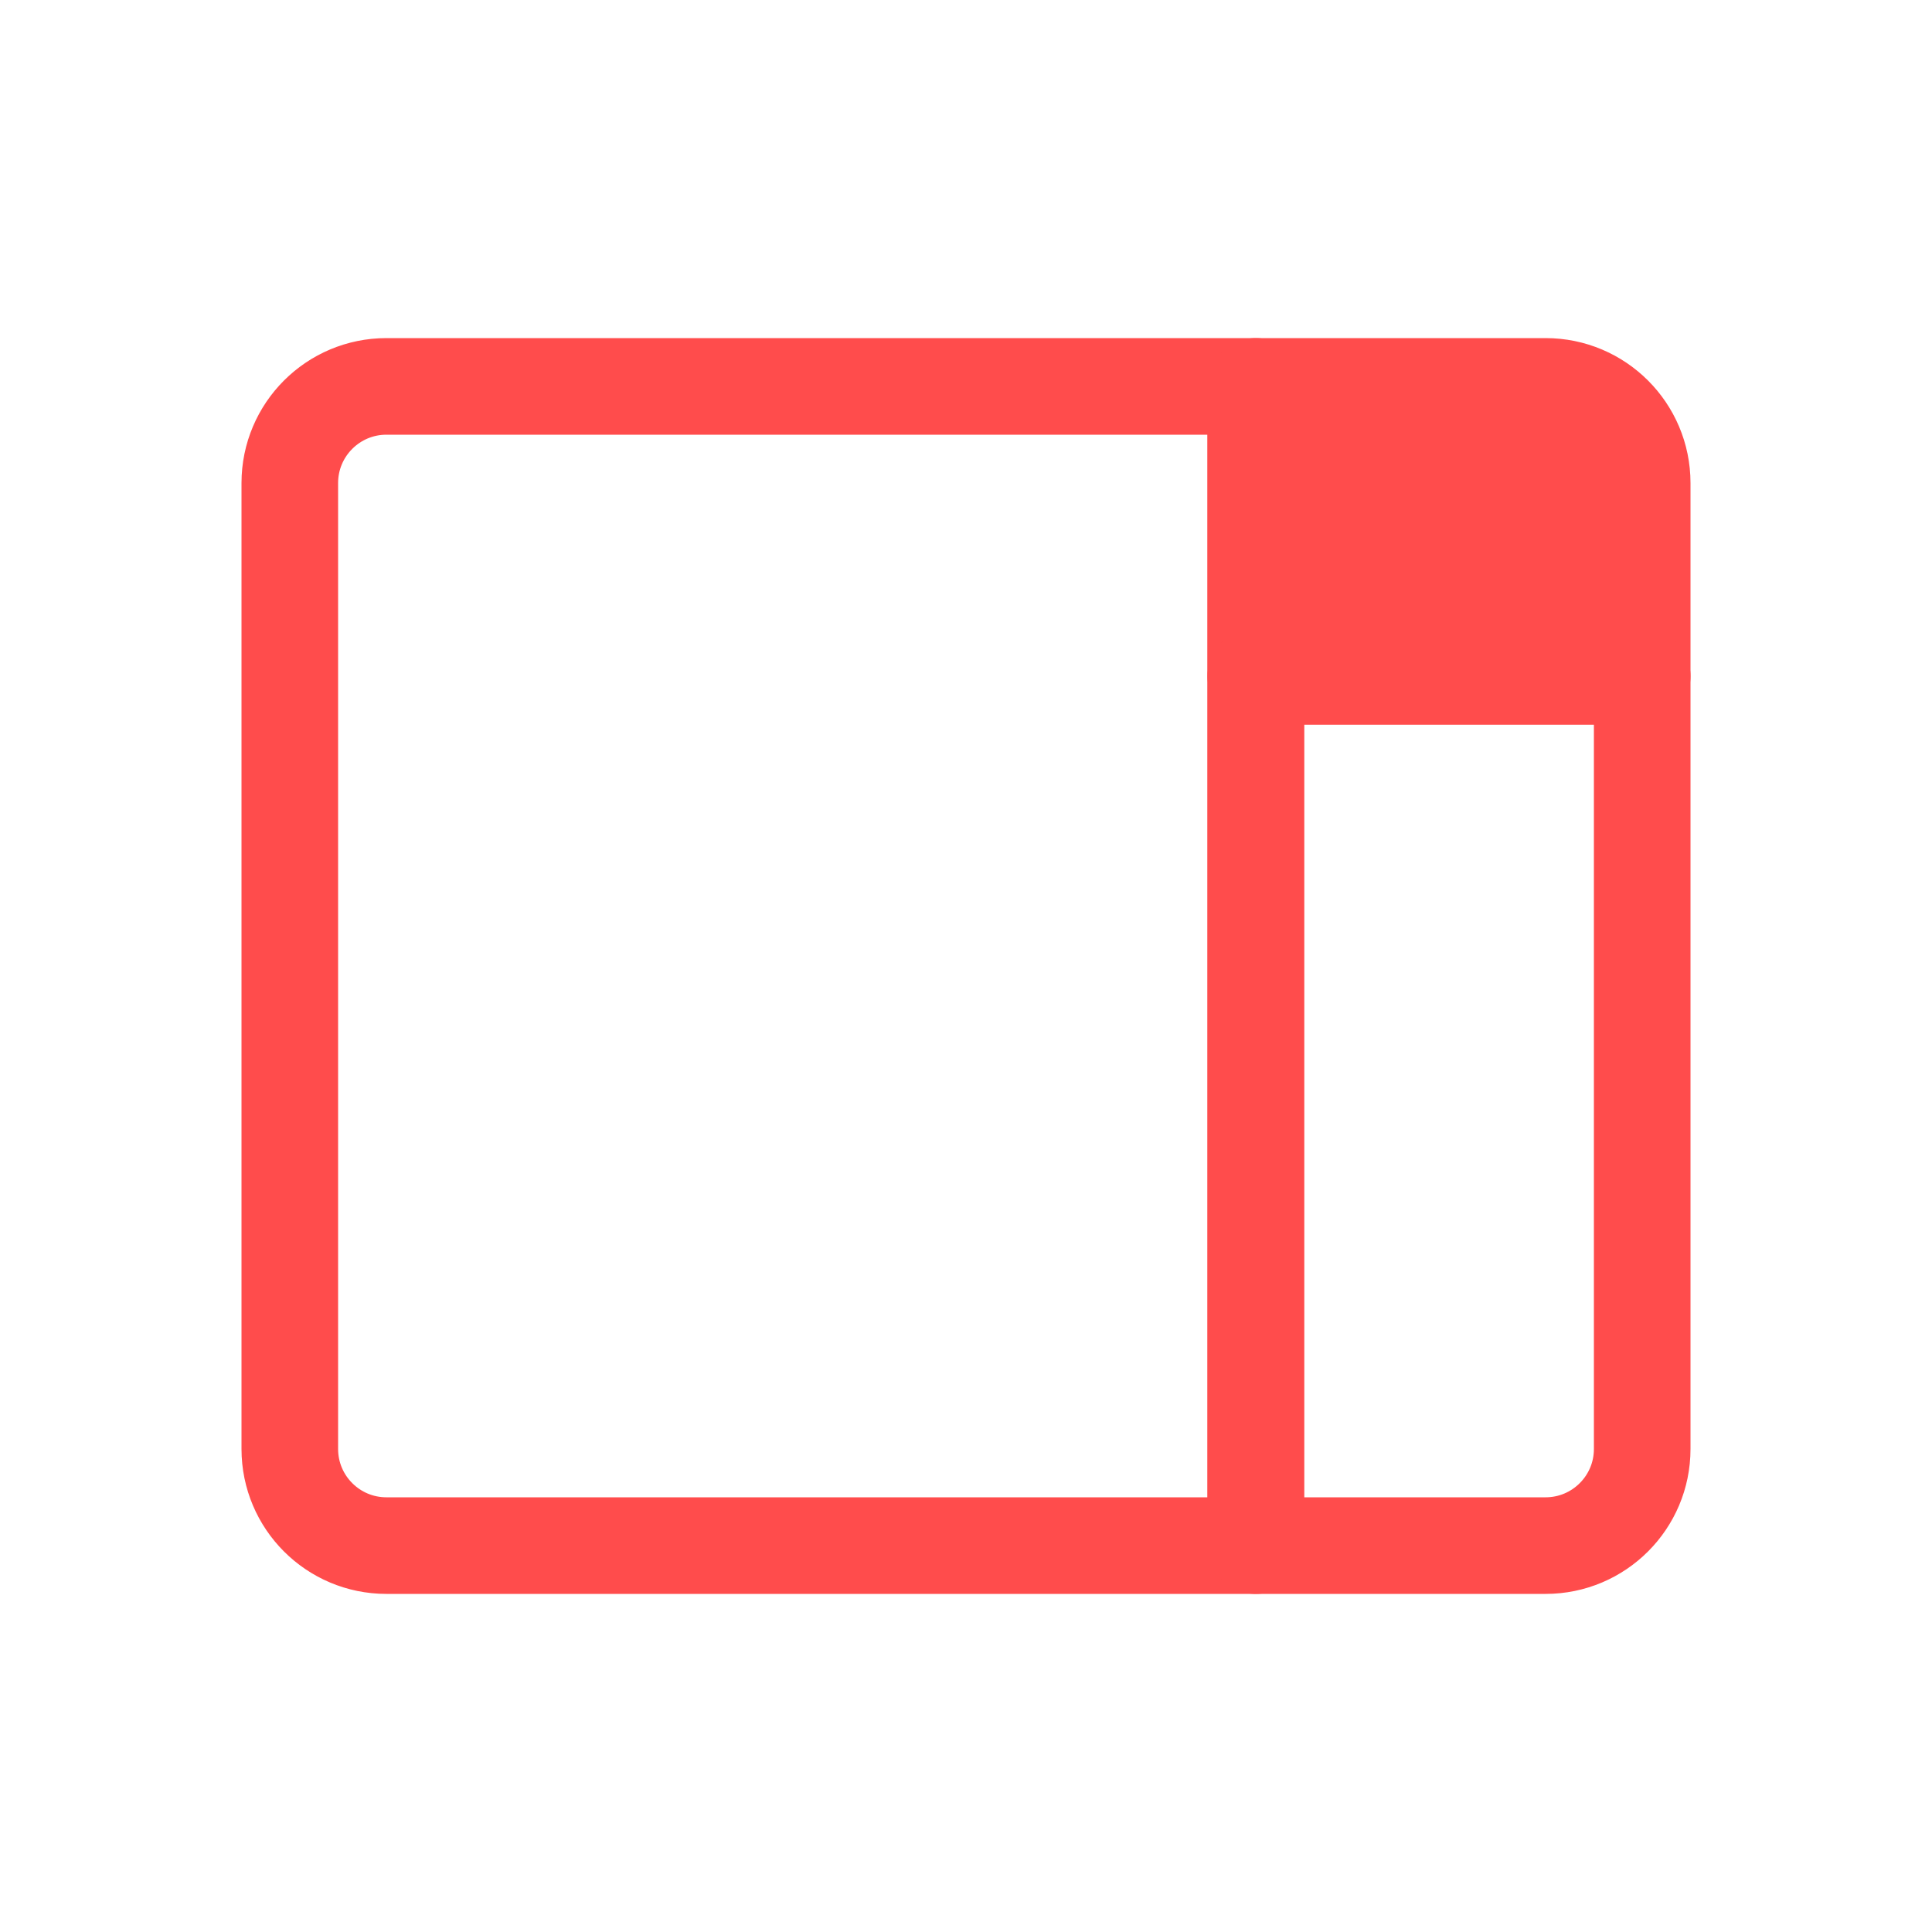
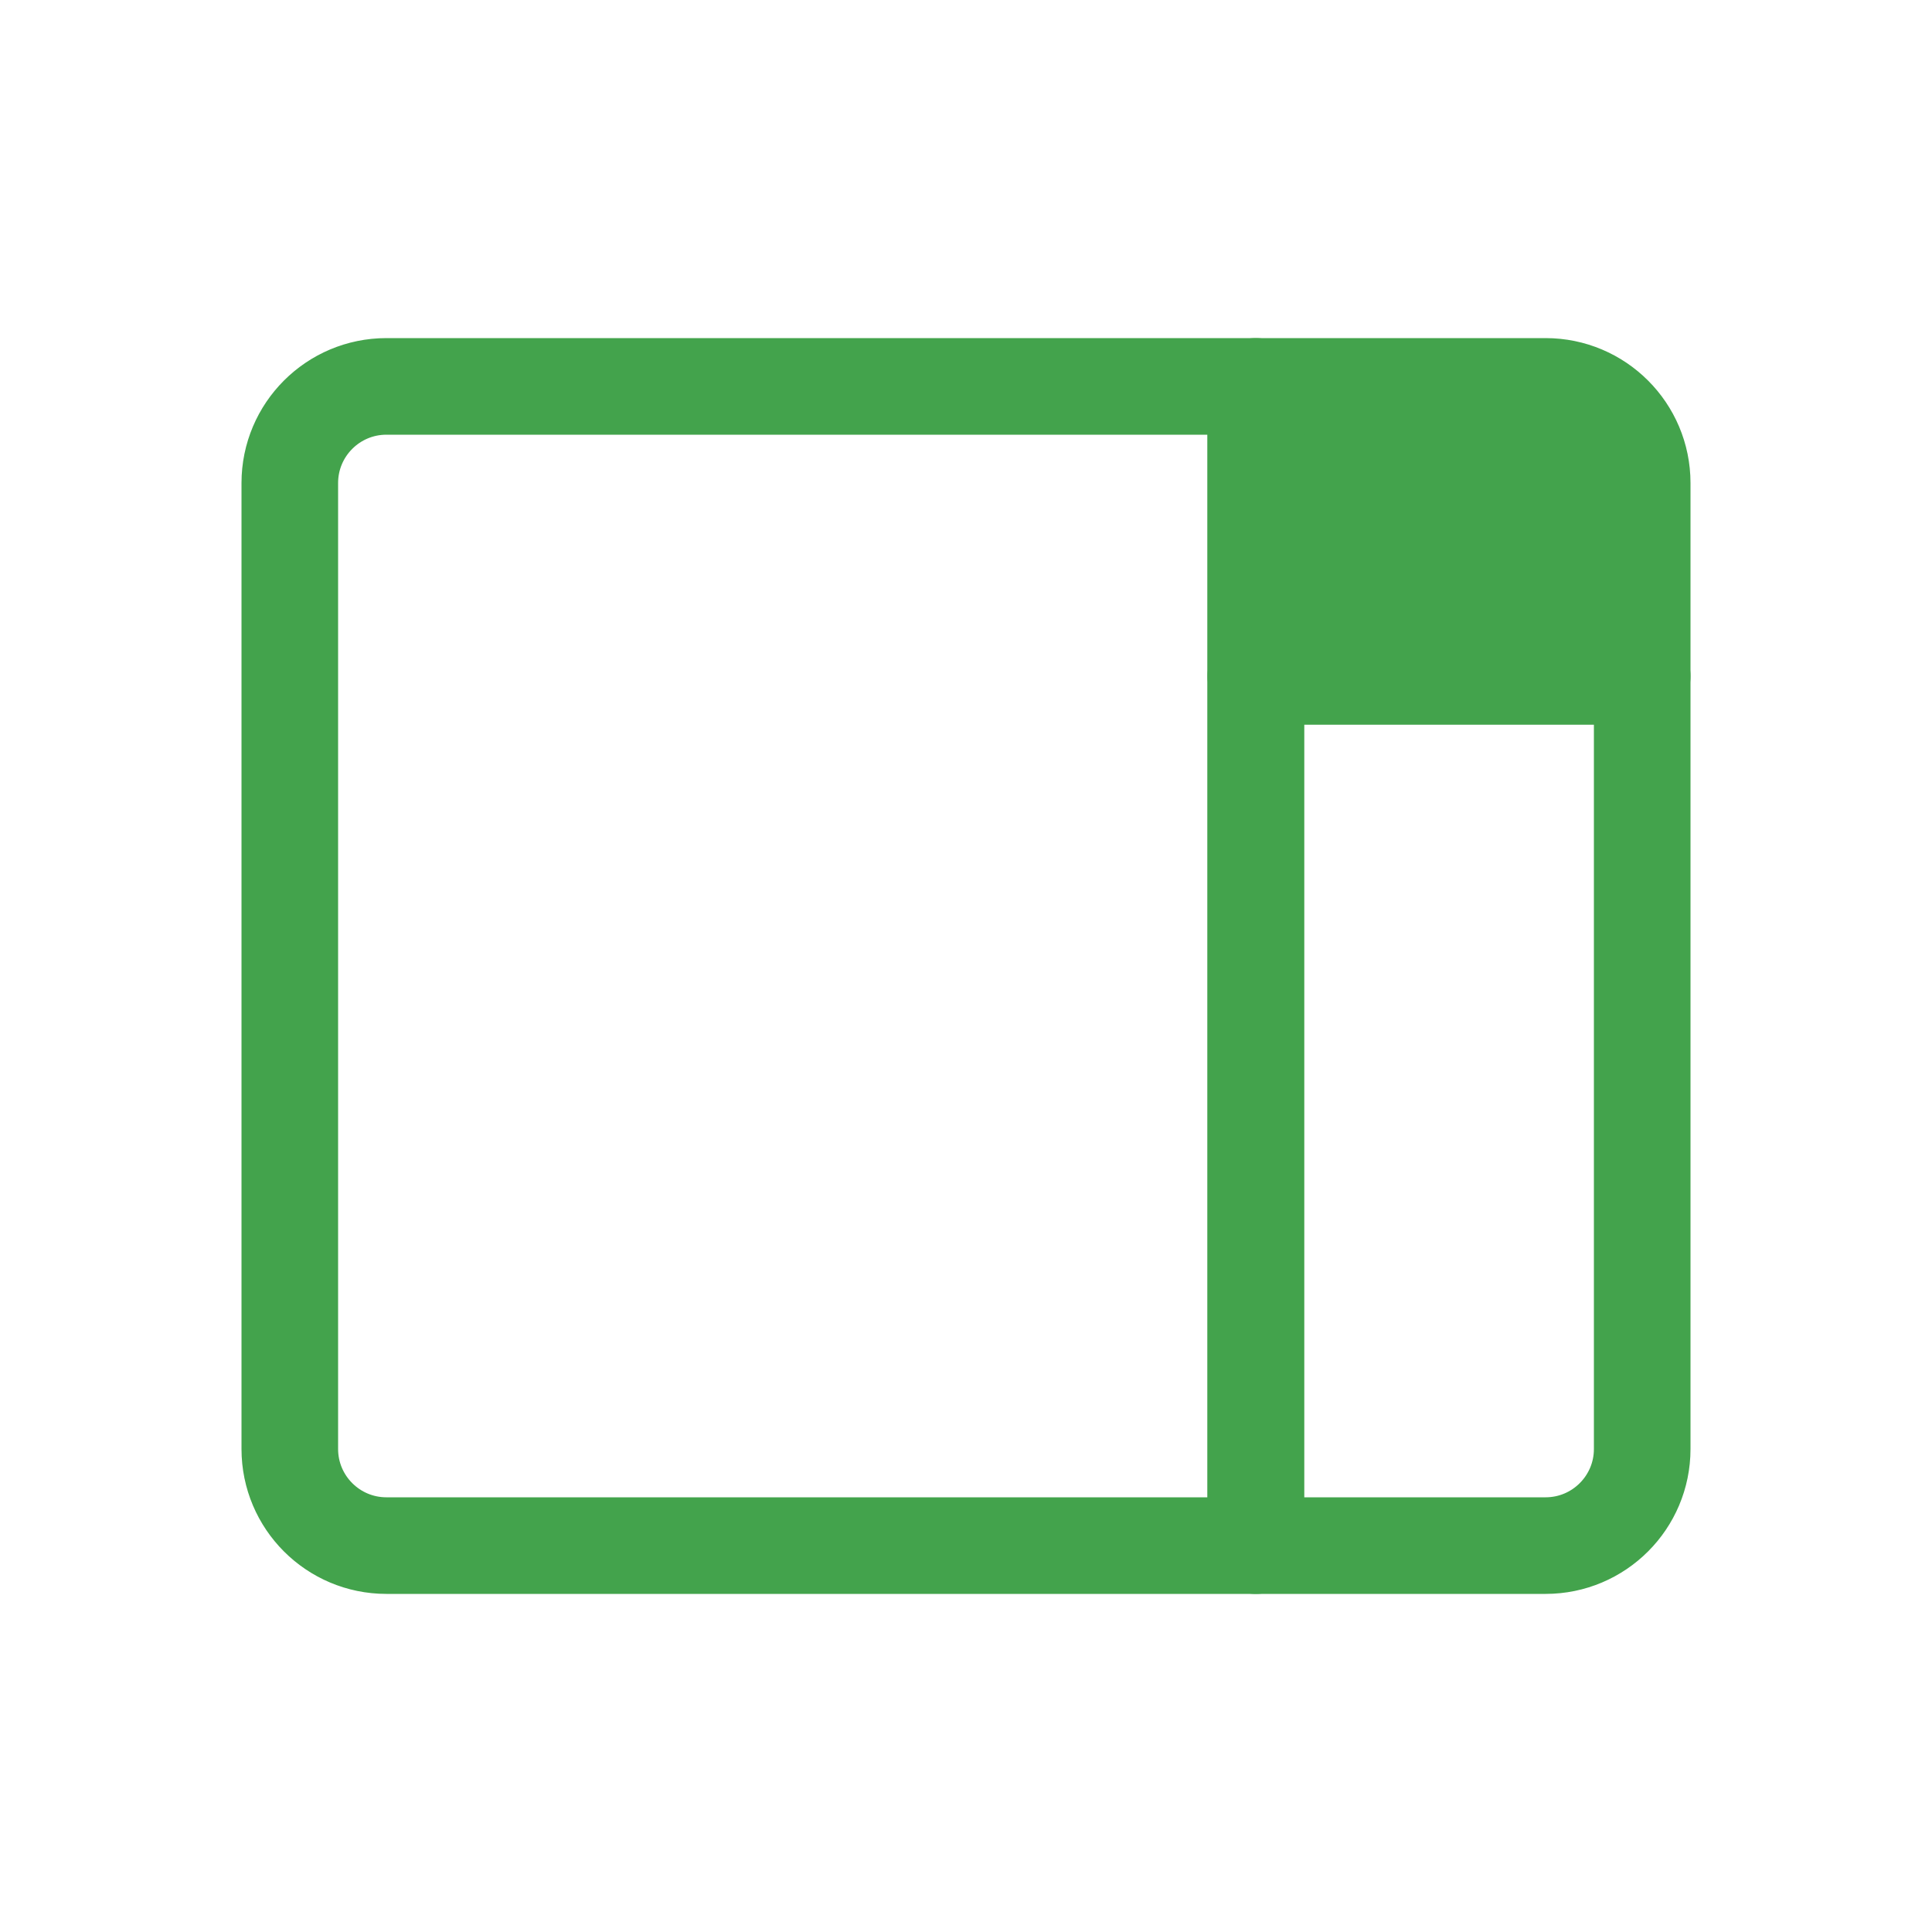
<svg xmlns="http://www.w3.org/2000/svg" width="20px" height="20px" viewBox="0 0 20 20" version="1.1">
  <defs />
  <g id="Page-1" stroke="none" stroke-width="1" fill="none" fill-rule="evenodd" stroke-linecap="round" stroke-linejoin="round">
-     <g id="Small-Stage-(inactive)" stroke="#FF4C4C">
+     <g id="Small-Stage-(inactive)" stroke="#43a34c">
      <g id="small-stage-(inactive)" transform="translate(3, 4)">
        <path d="M1,0 L10,0 L10,12 L1,12 L1,12 C0.448,12 6.76353751e-17,11.552 0,11 L0,1 L0,1 C-6.76353751e-17,0.448 0.448,1.01453063e-16 1,0 Z" id="Rectangle" />
-         <path d="M10,0 L13,0 L13,0 C13.552,-1.01453063e-16 14,0.448 14,1 L14,3 L10,3 L10,0 Z" id="Rectangle" fill="#FF4C4C" />
+         <path d="M10,0 L13,0 L13,0 C13.552,-1.01453063e-16 14,0.448 14,1 L14,3 L10,3 L10,0 Z" id="Rectangle" fill="#43a34c" />
        <path d="M10,3 L14,3 L14,11 L14,11 C14,11.552 13.552,12 13,12 L10,12 L10,3 Z" id="Rectangle-Copy" />
      </g>
    </g>
  </g>
</svg>
